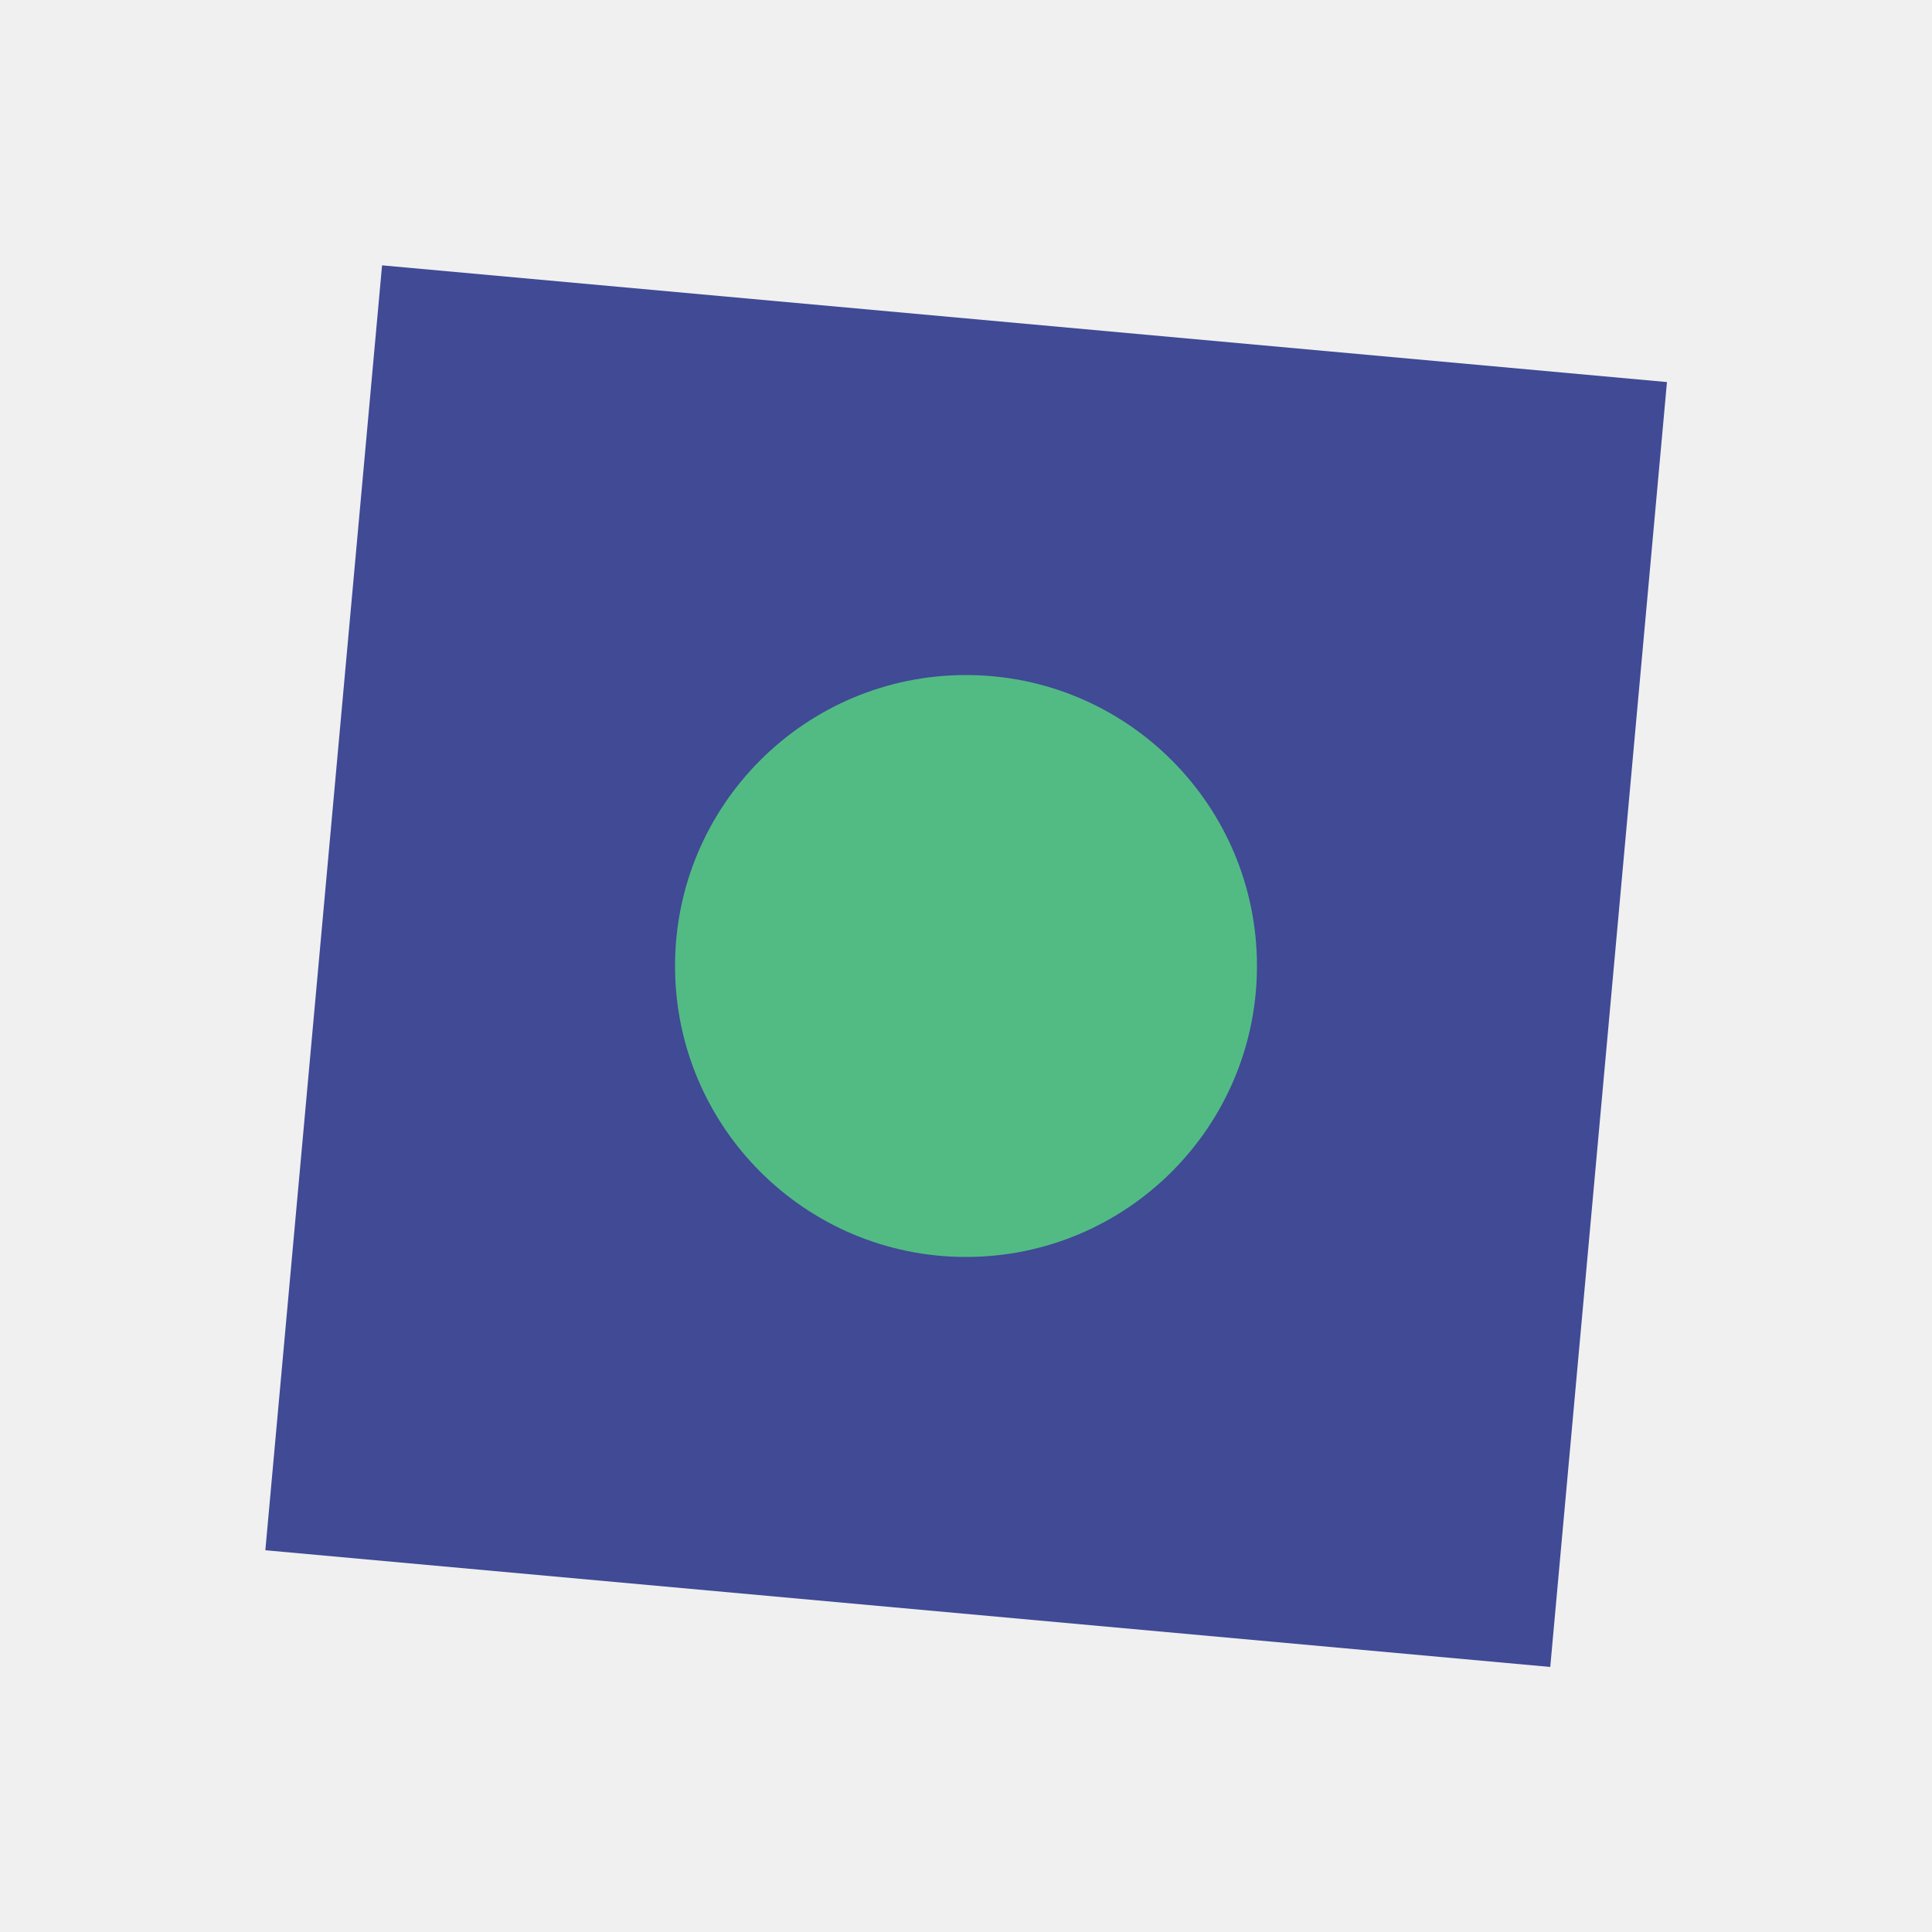
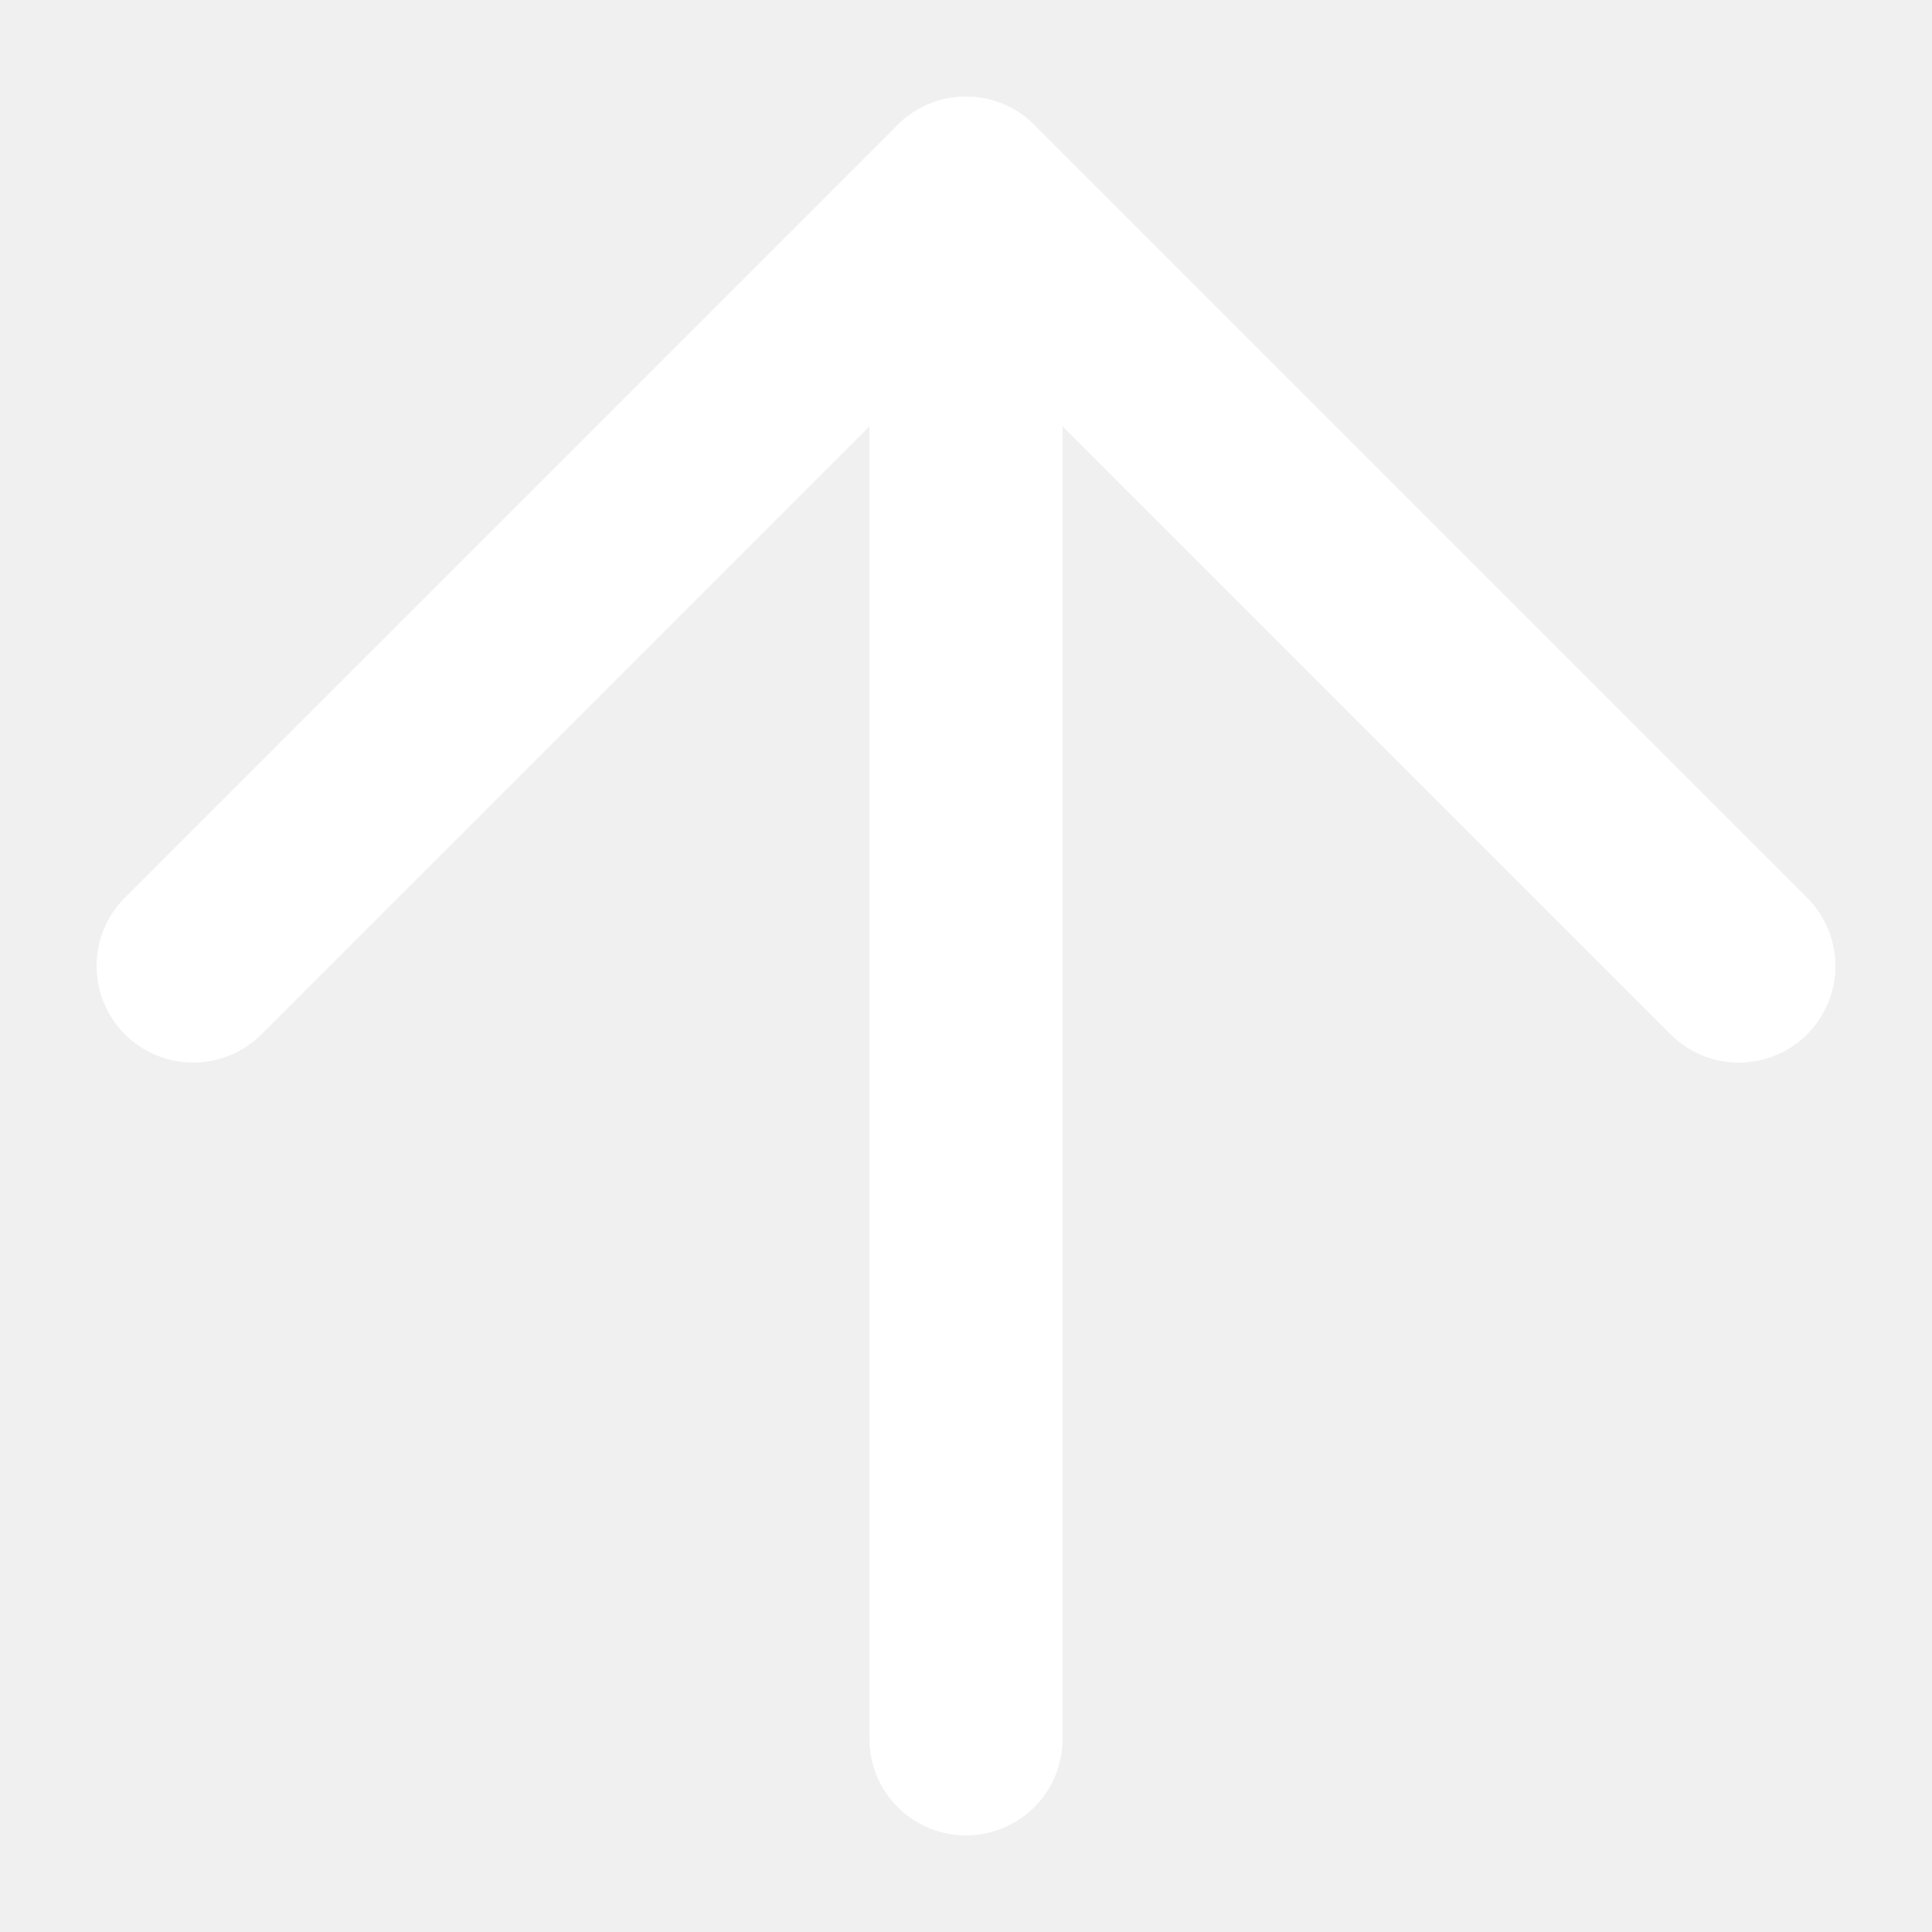
<svg xmlns="http://www.w3.org/2000/svg" viewBox="0 0 100 100">
  <g id="main">
-     <rect x="16.61" y="16.61" width="66.78" height="66.78" transform="translate(-4.31 95.28) rotate(-84.81)" style="fill:#404a95" />
-   </g>
-   <g id="accent">
-     <circle cx="50" cy="50" r="15.06" style="fill:#52bb84" />
+     <polyline points="10 50 50 10 90 50" style="fill:none;stroke:#fff;stroke-linecap:round;stroke-linejoin:round;stroke-width:10px" />
+     <line x1="50" y1="90" x2="50" y2="10" style="fill:none;stroke:#fff;stroke-linecap:round;stroke-linejoin:round;stroke-width:10px" />
  </g>
</svg>
